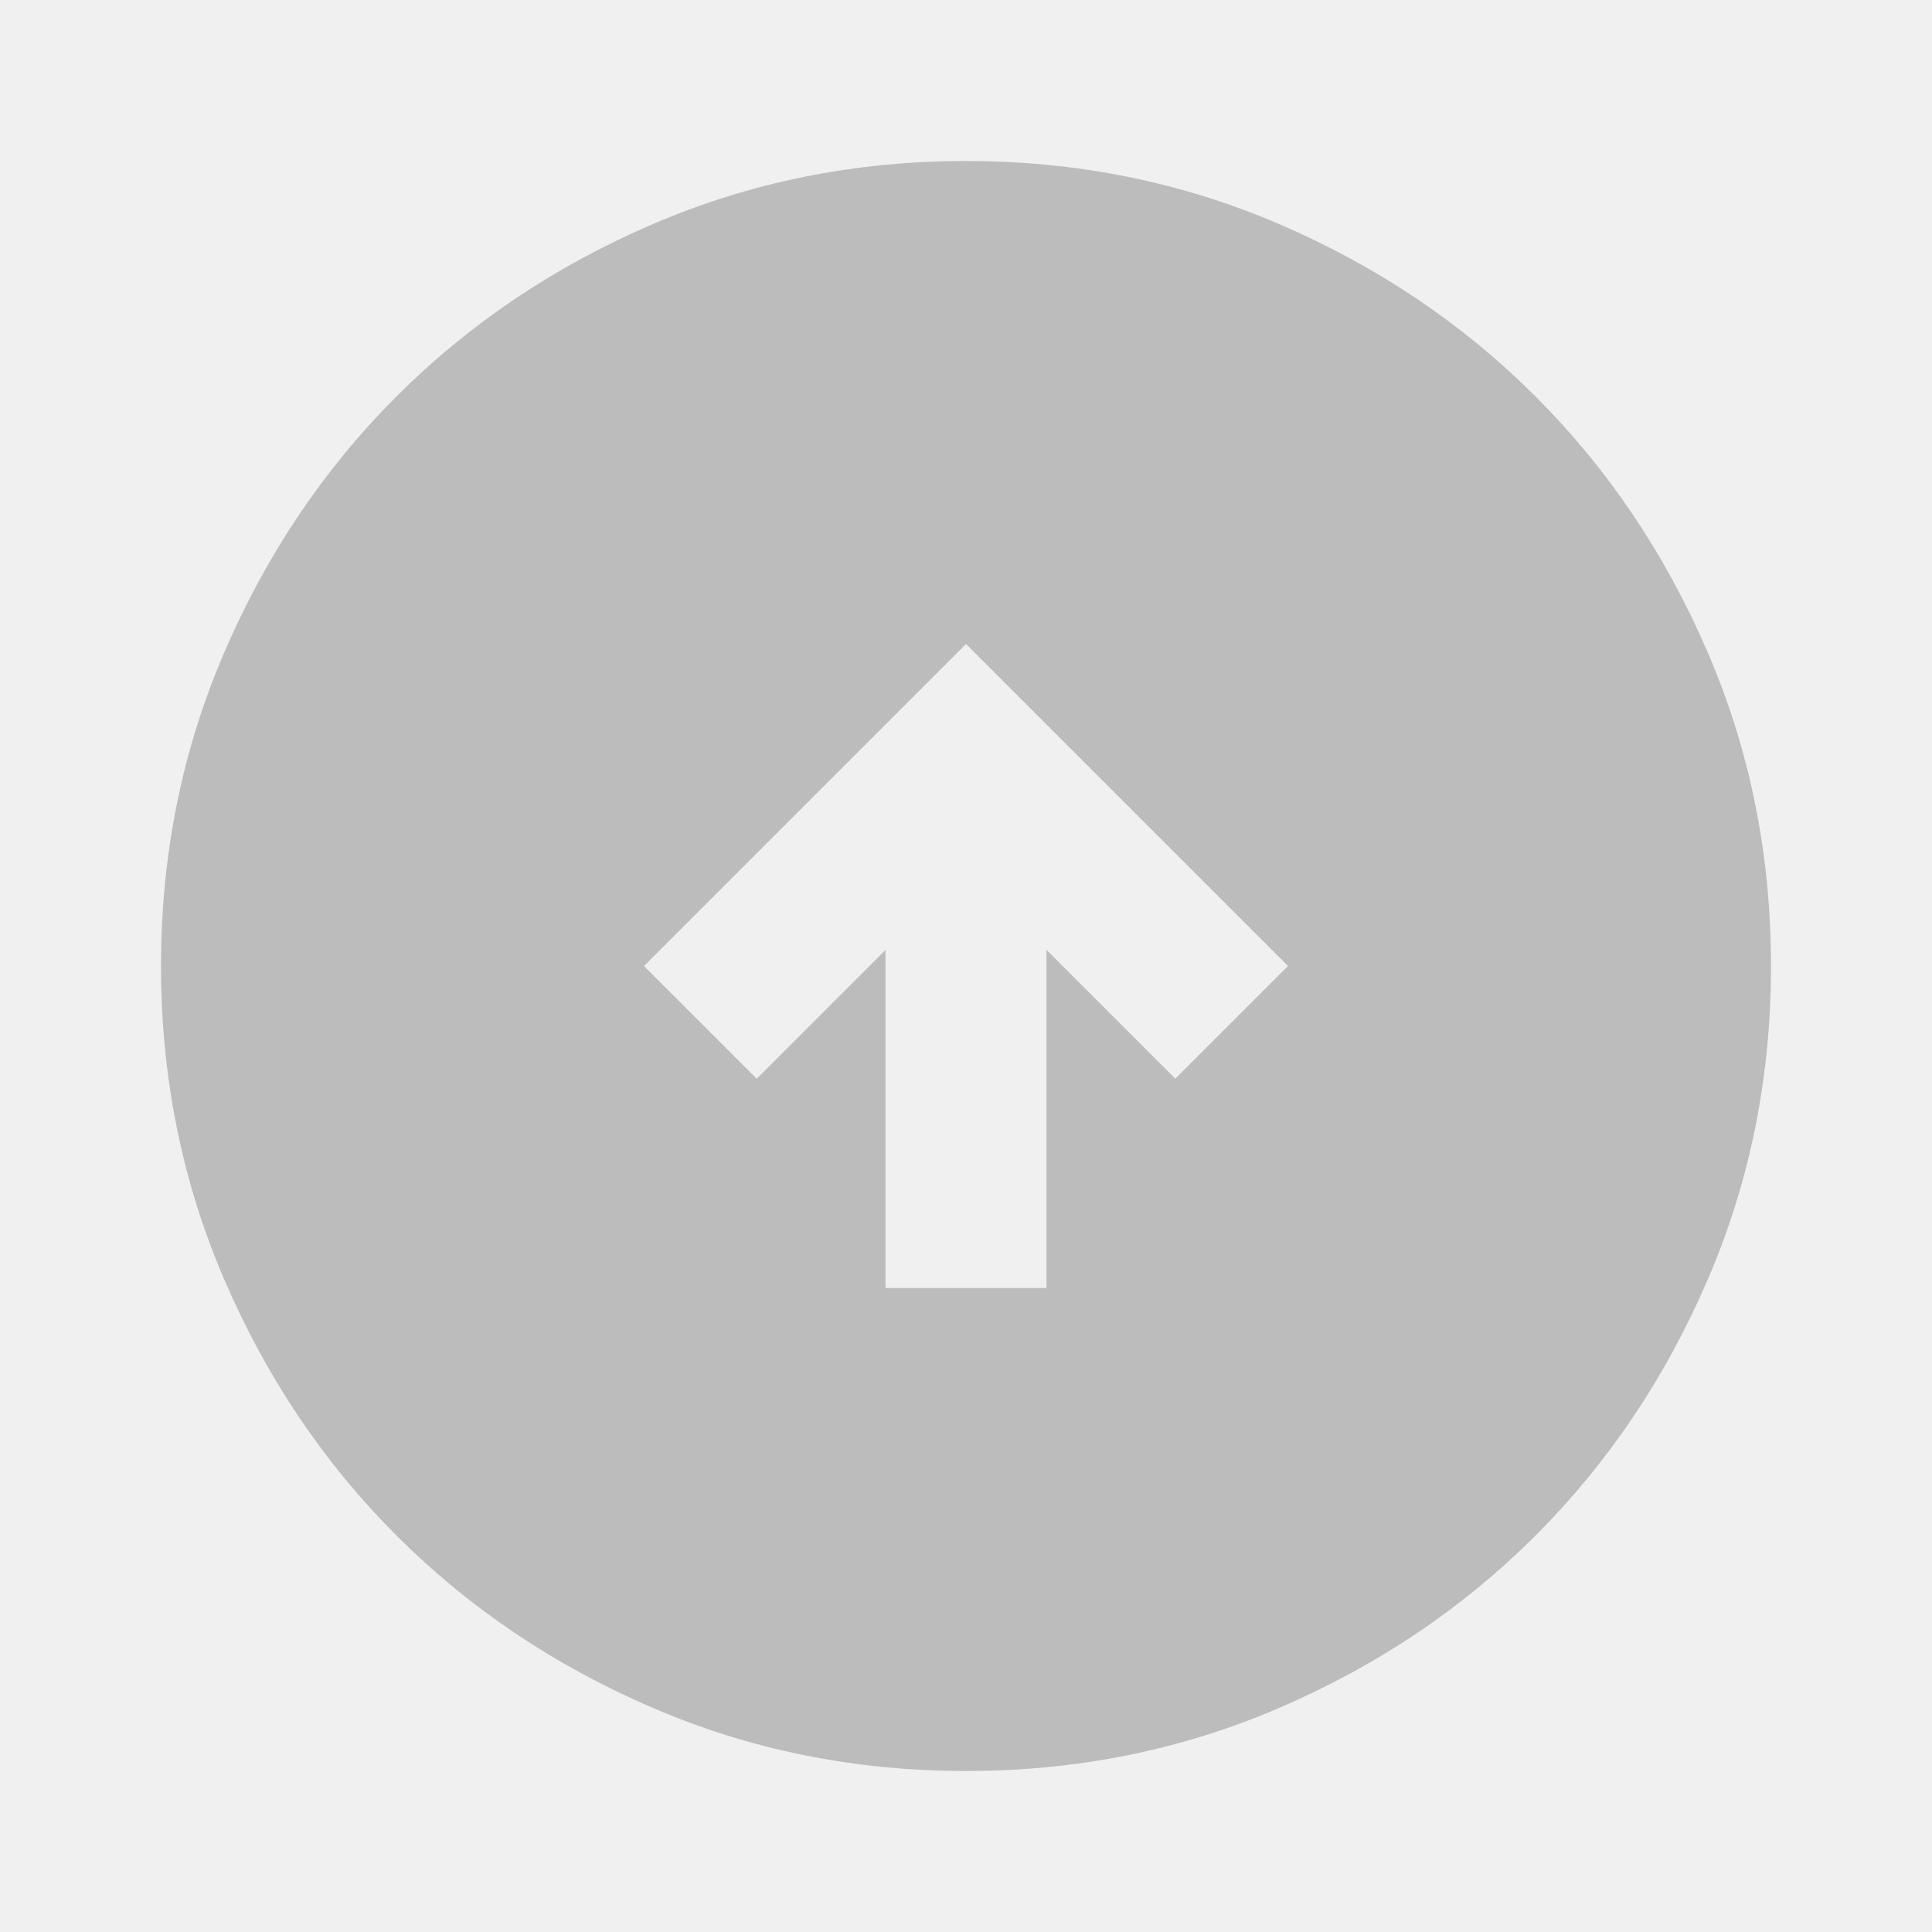
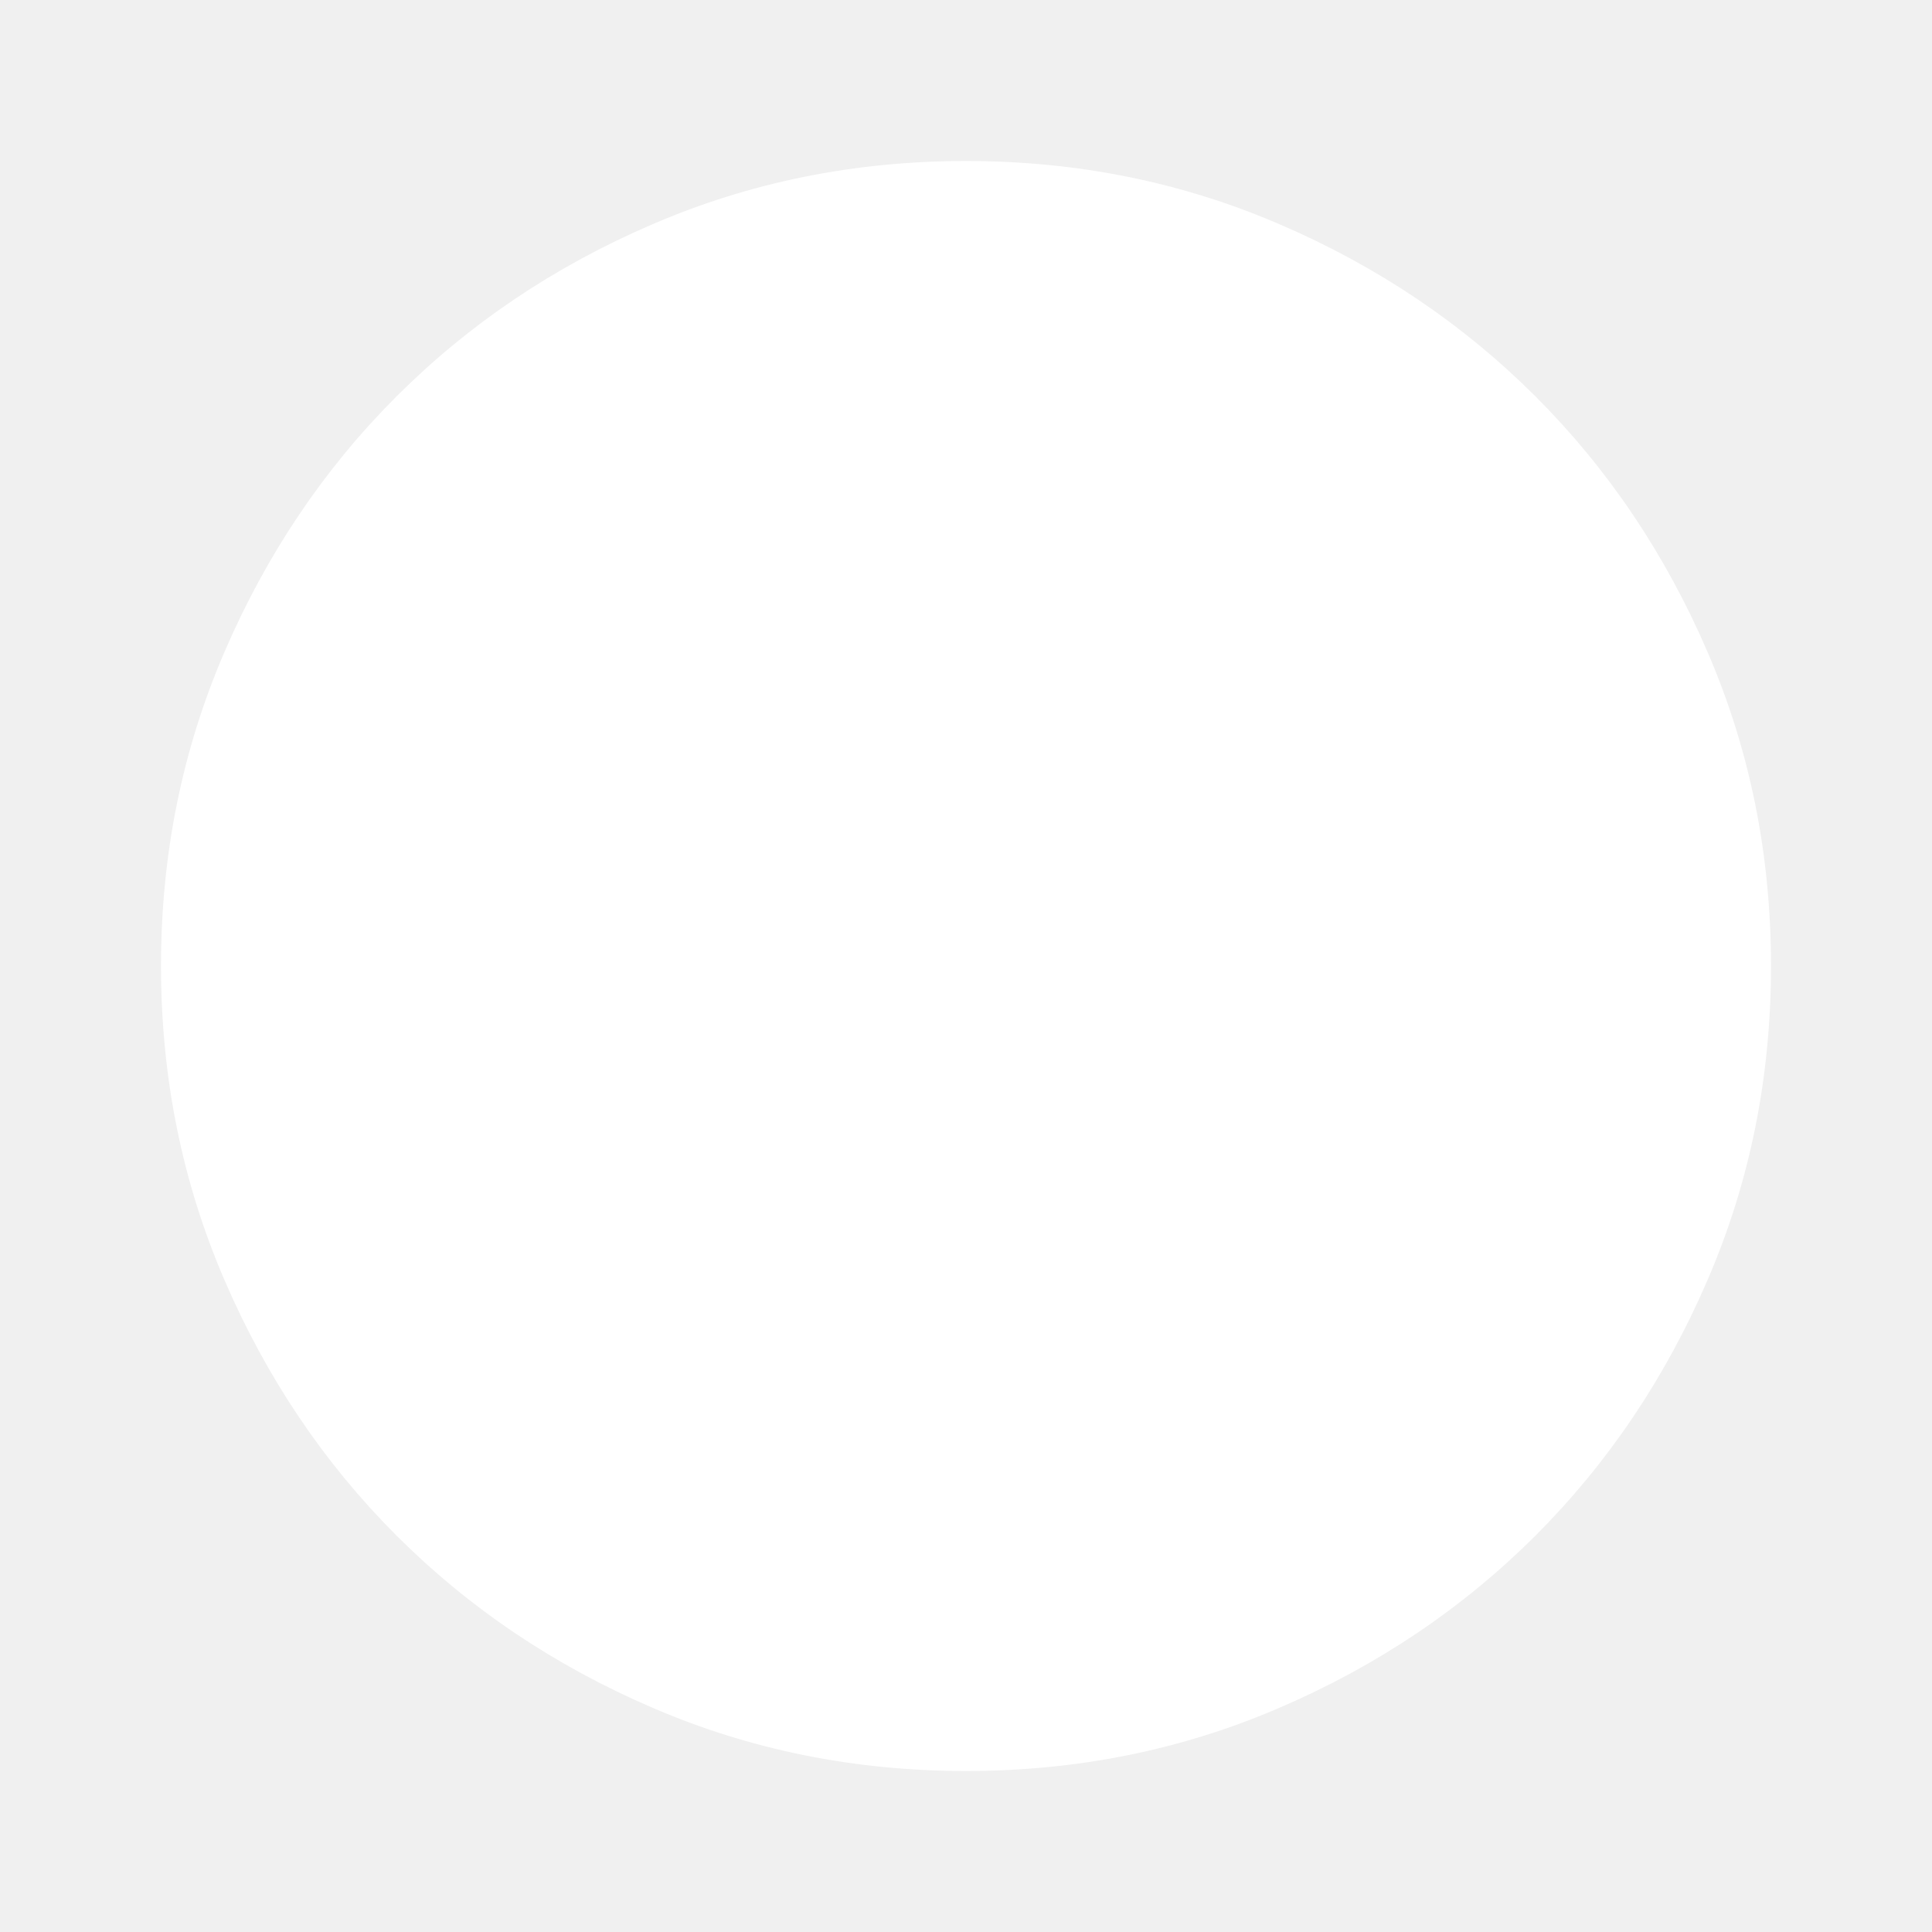
<svg xmlns="http://www.w3.org/2000/svg" width="24" height="24" viewBox="0 0 24 24" fill="none">
-   <mask id="mask0_487_4852" style="mask-type:alpha" maskUnits="userSpaceOnUse" x="0" y="0" width="24" height="24">
-     <rect width="24" height="24" fill="#D9D9D9" />
-   </mask>
-   <g mask="url(#mask0_487_4852)">
-     <path d="M11 16H13V11.8L14.6 13.4L16 12L12 8L8 12L9.4 13.4L11 11.8V16ZM12 22C10.617 22 9.317 21.738 8.1 21.212C6.883 20.688 5.825 19.975 4.925 19.075C4.025 18.175 3.312 17.117 2.788 15.9C2.263 14.683 2 13.383 2 12C2 10.617 2.263 9.317 2.788 8.1C3.312 6.883 4.025 5.825 4.925 4.925C5.825 4.025 6.883 3.312 8.1 2.788C9.317 2.263 10.617 2 12 2C13.383 2 14.683 2.263 15.9 2.788C17.117 3.312 18.175 4.025 19.075 4.925C19.975 5.825 20.688 6.883 21.212 8.1C21.738 9.317 22 10.617 22 12C22 13.383 21.738 14.683 21.212 15.9C20.688 17.117 19.975 18.175 19.075 19.075C18.175 19.975 17.117 20.688 15.9 21.212C14.683 21.738 13.383 22 12 22Z" fill="#BCBCBC" />
-   </g>
+   <path d="M11 16H13V11.8L14.6 13.4L16 12L12 8L8 12L9.4 13.4L11 11.8V16Z" fill="white" />
+   <path d="M12 22C10.617 22 9.317 21.738 8.1 21.212C6.883 20.688 5.825 19.975 4.925 19.075C4.025 18.175 3.312 17.117 2.788 15.9C2.263 14.683 2 13.383 2 12C2 10.617 2.263 9.317 2.788 8.1C3.312 6.883 4.025 5.825 4.925 4.925C5.825 4.025 6.883 3.312 8.1 2.788C9.317 2.263 10.617 2 12 2C13.383 2 14.683 2.263 15.9 2.788C17.117 3.312 18.175 4.025 19.075 4.925C19.975 5.825 20.688 6.883 21.212 8.1C21.738 9.317 22 10.617 22 12C22 13.383 21.738 14.683 21.212 15.9C20.688 17.117 19.975 18.175 19.075 19.075C18.175 19.975 17.117 20.688 15.9 21.212C14.683 21.738 13.383 22 12 22Z" fill="white" />
</svg>
